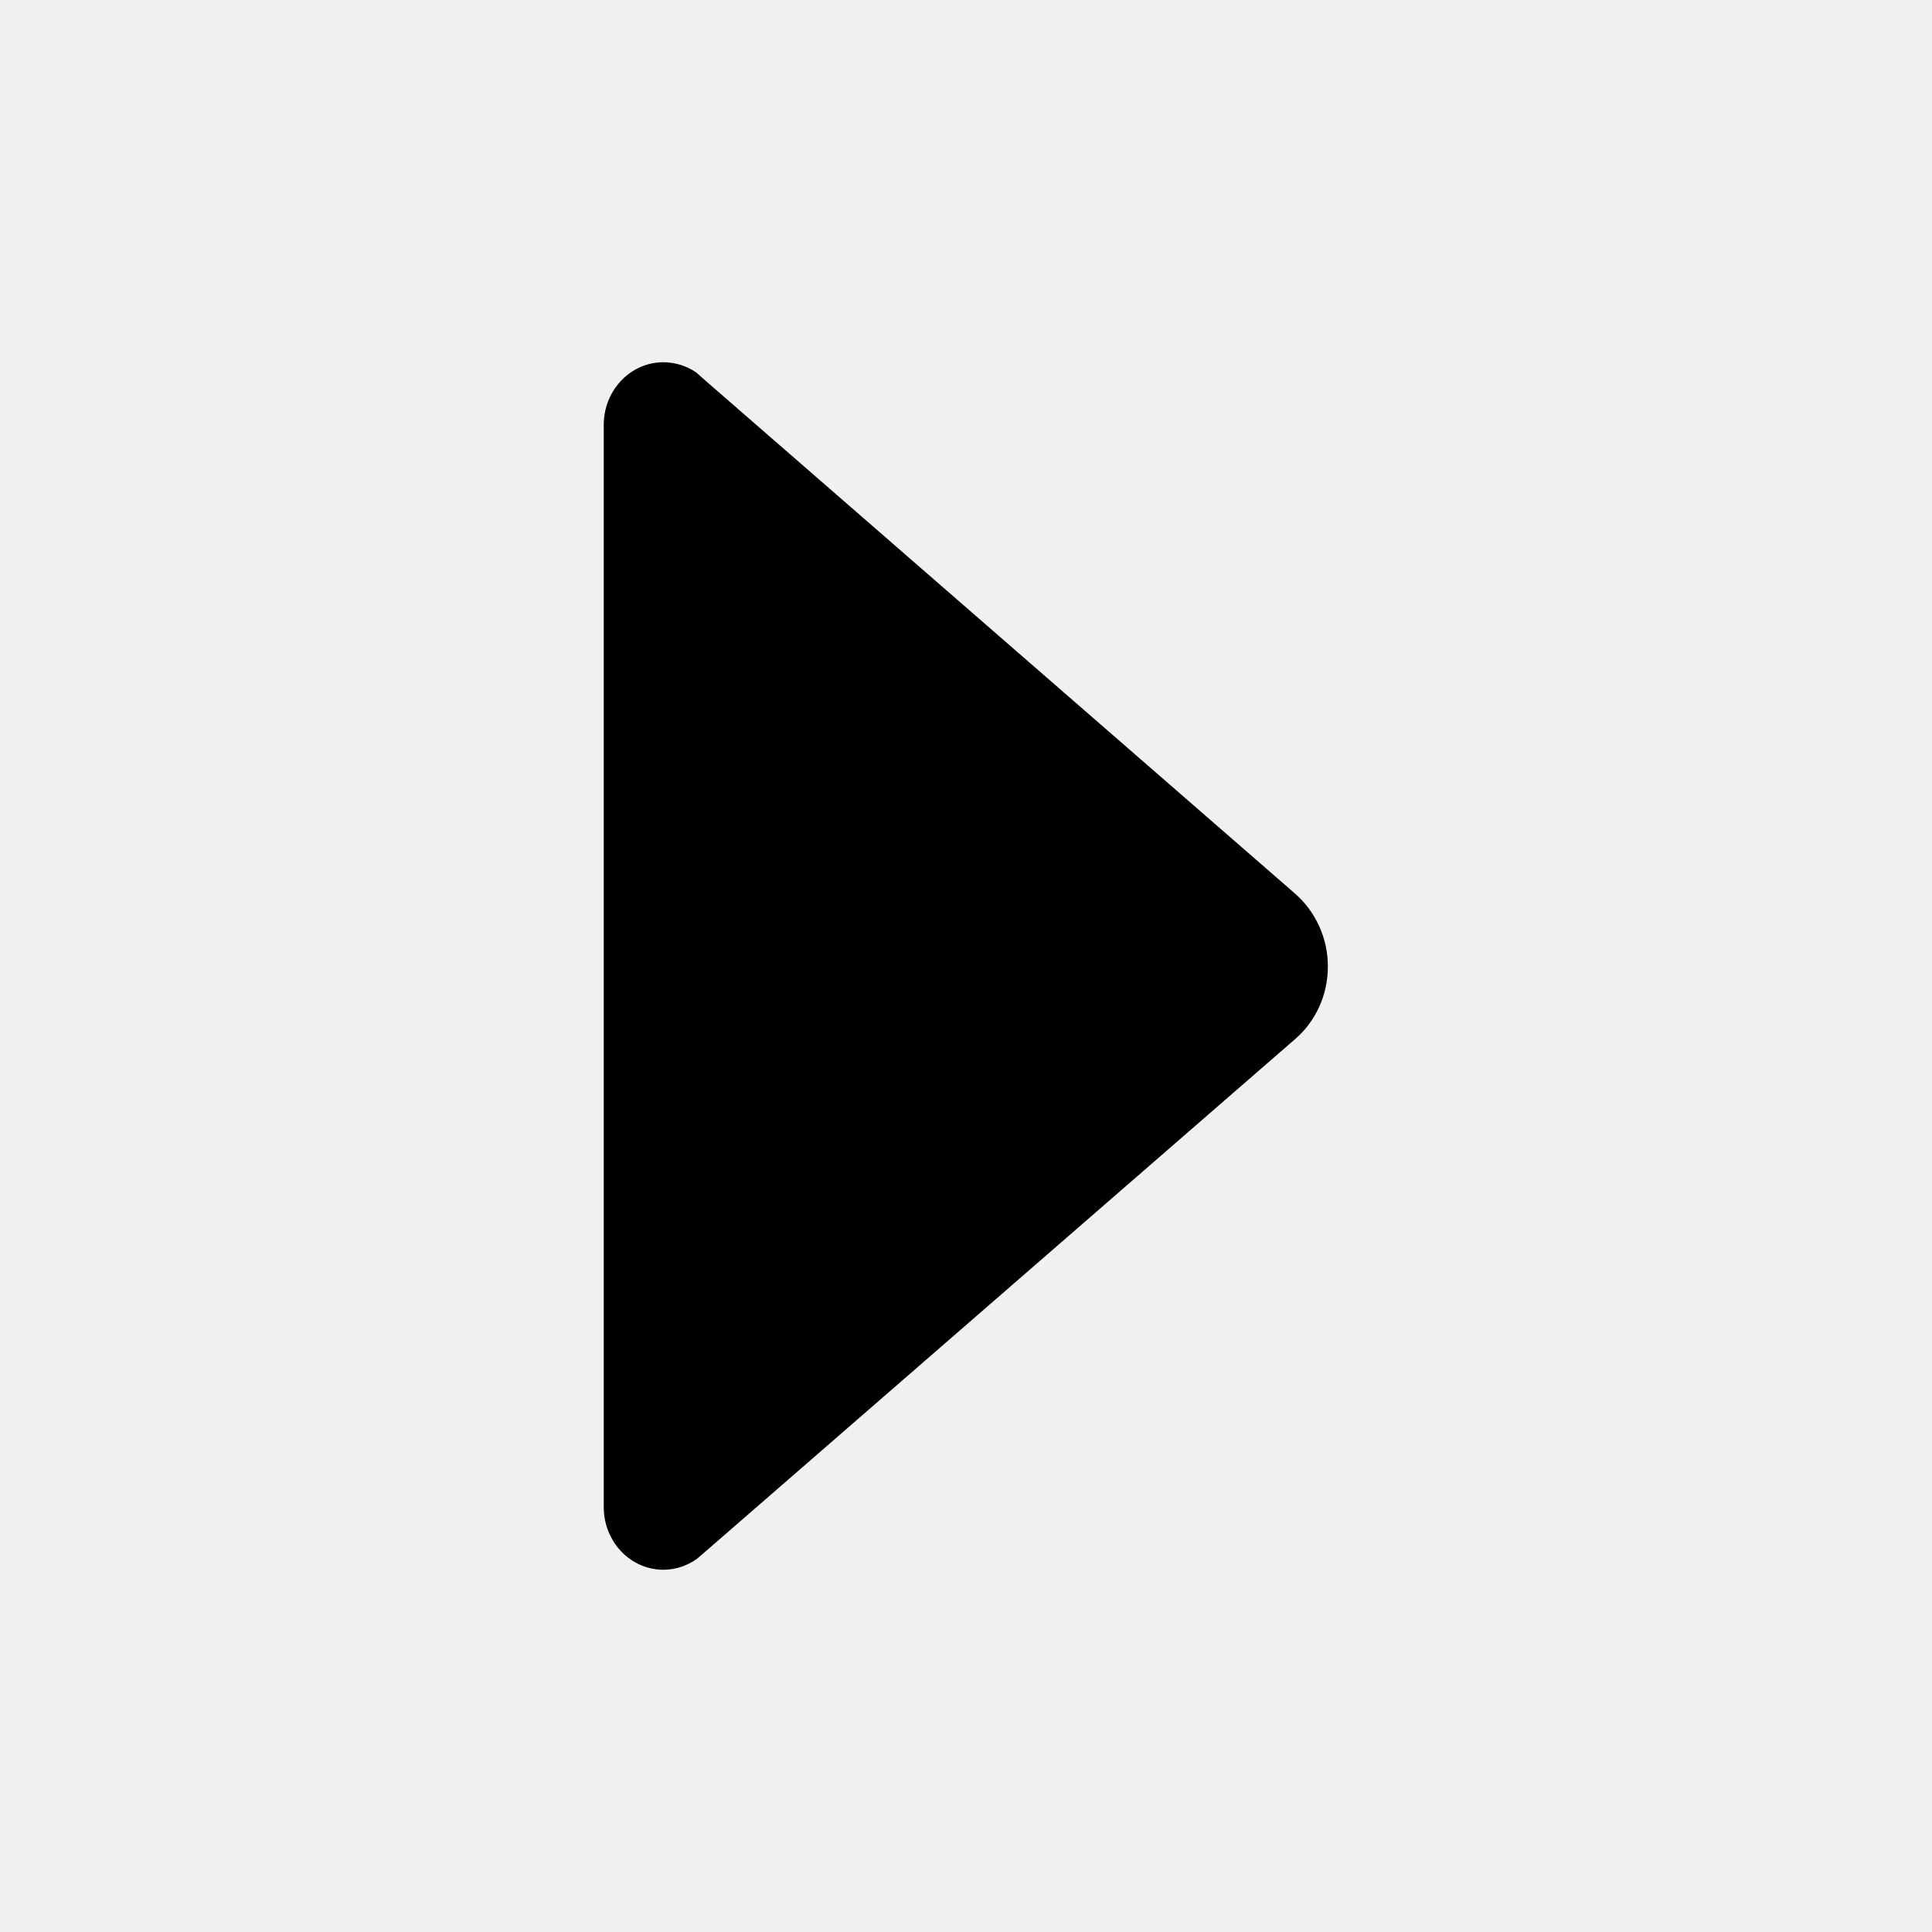
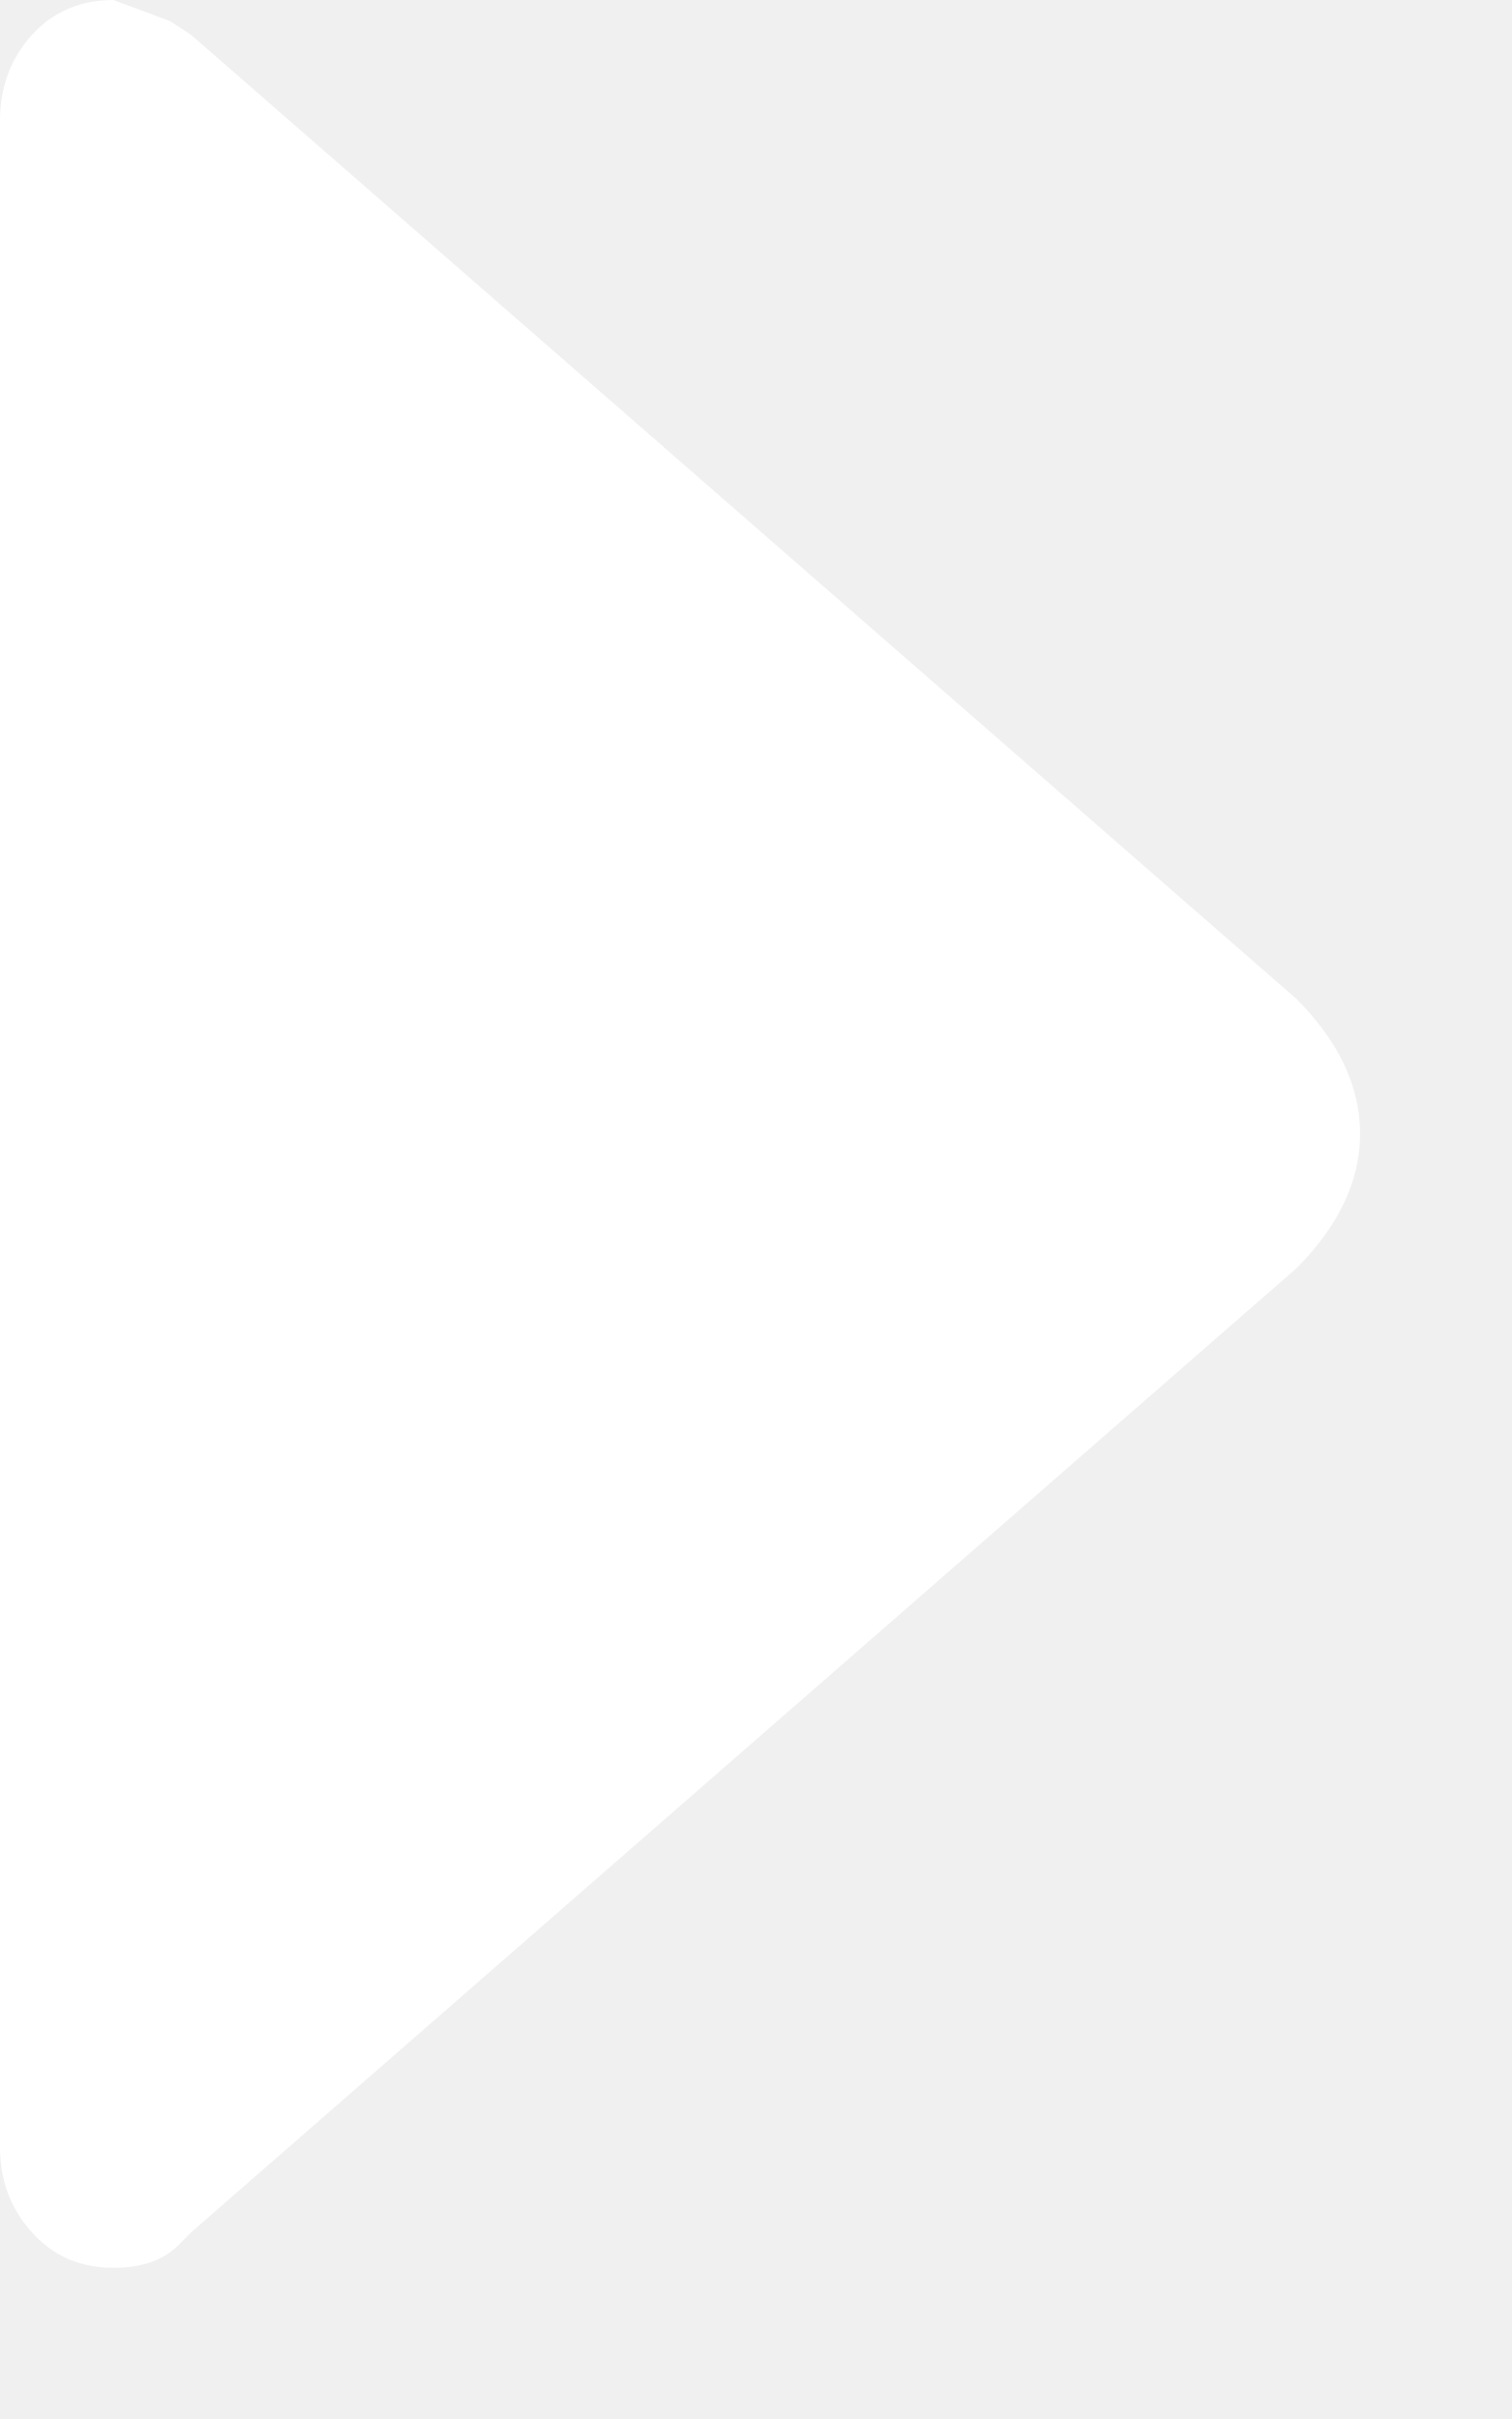
- <svg xmlns="http://www.w3.org/2000/svg" version="1.1" id="Layer_1" x="0px" y="0px" width="512px" height="512px" viewBox="0 0 512 512" style="enable-background:new 0 0 512 512;" xml:space="preserve">
-   <path d="M184.7,413.1l2.1-1.8l156.5-136c5.3-4.6,8.6-11.5,8.6-19.2c0-7.7-3.4-14.6-8.6-19.2L187.1,101l-2.6-2.3  C182,97,179,96,175.8,96c-8.7,0-15.8,7.4-15.8,16.6h0v286.8h0c0,9.2,7.1,16.6,15.8,16.6C179.1,416,182.2,414.9,184.7,413.1z" />
+ <svg xmlns="http://www.w3.org/2000/svg" width="5px" height="8px" viewBox="0 0 5 8" version="1.1">
+   <defs />
+   <g id="Icons" stroke="none" stroke-width="1" fill="none" fill-rule="evenodd">
+     <g id="file-tray-arrow" fill="#FFFFFF">
+       <path d="M0.375,0 C0.266,0 0.175,0.039 0.105,0.116 C0.035,0.194 0,0.289 0,0.398 L0,7.101 C0,7.211 0.035,7.304 0.105,7.382 C0.175,7.461 0.266,7.5 0.375,7.5 C0.469,7.5 0.538,7.475 0.586,7.429 L0.633,7.382 L4.289,4.194 C4.429,4.053 4.499,3.905 4.499,3.75 C4.499,3.593 4.429,3.445 4.289,3.304 L0.633,0.116 L0.563,0.07 L0.375,0" id="Imported-Layers" />
+     </g>
+   </g>
</svg>
